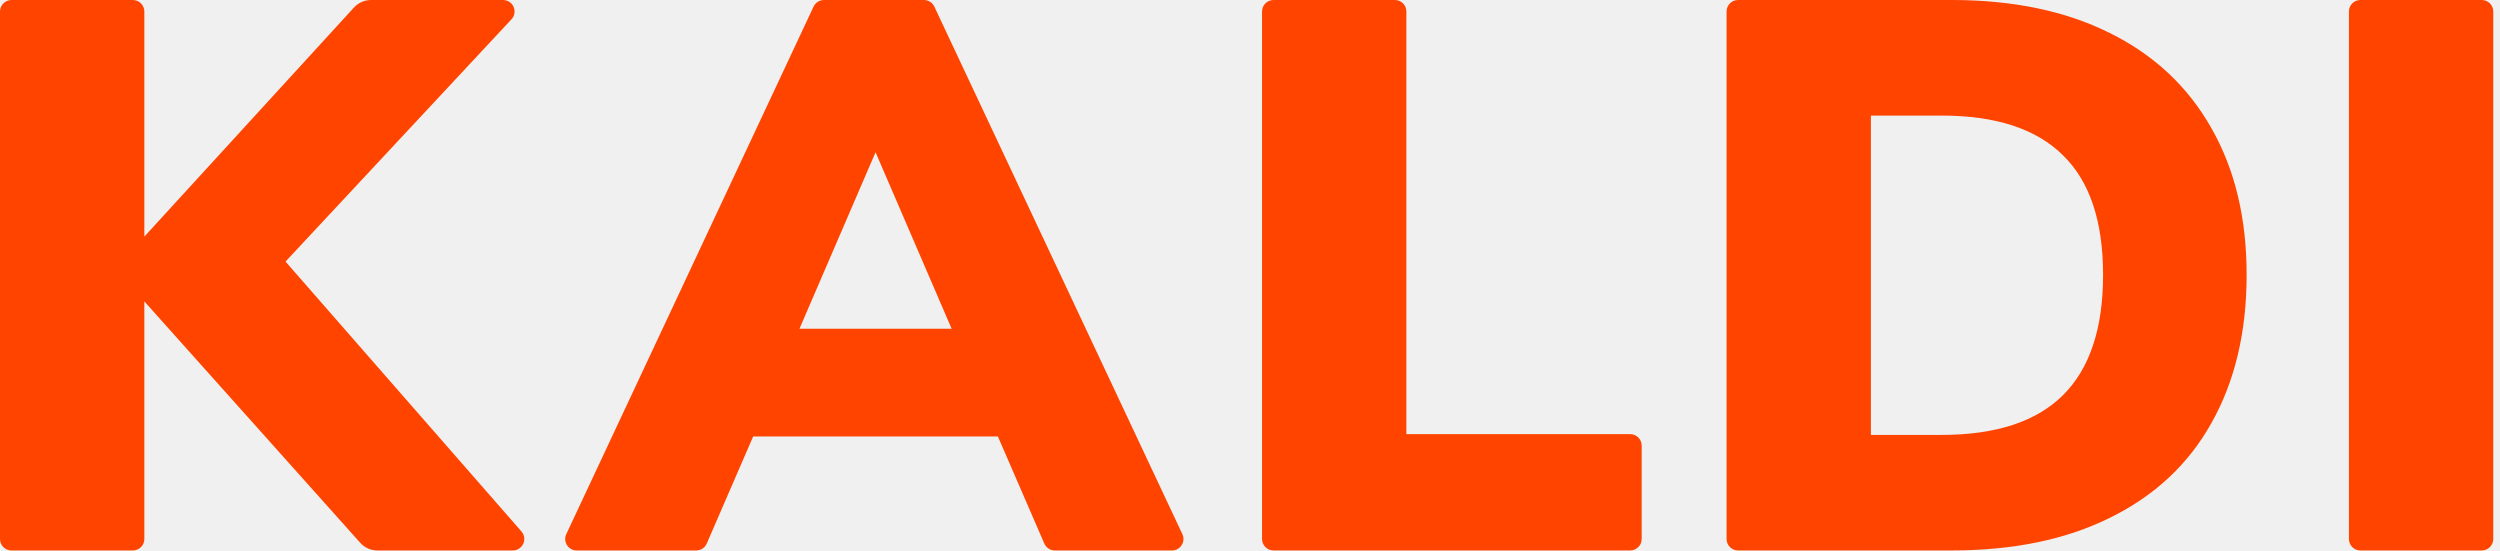
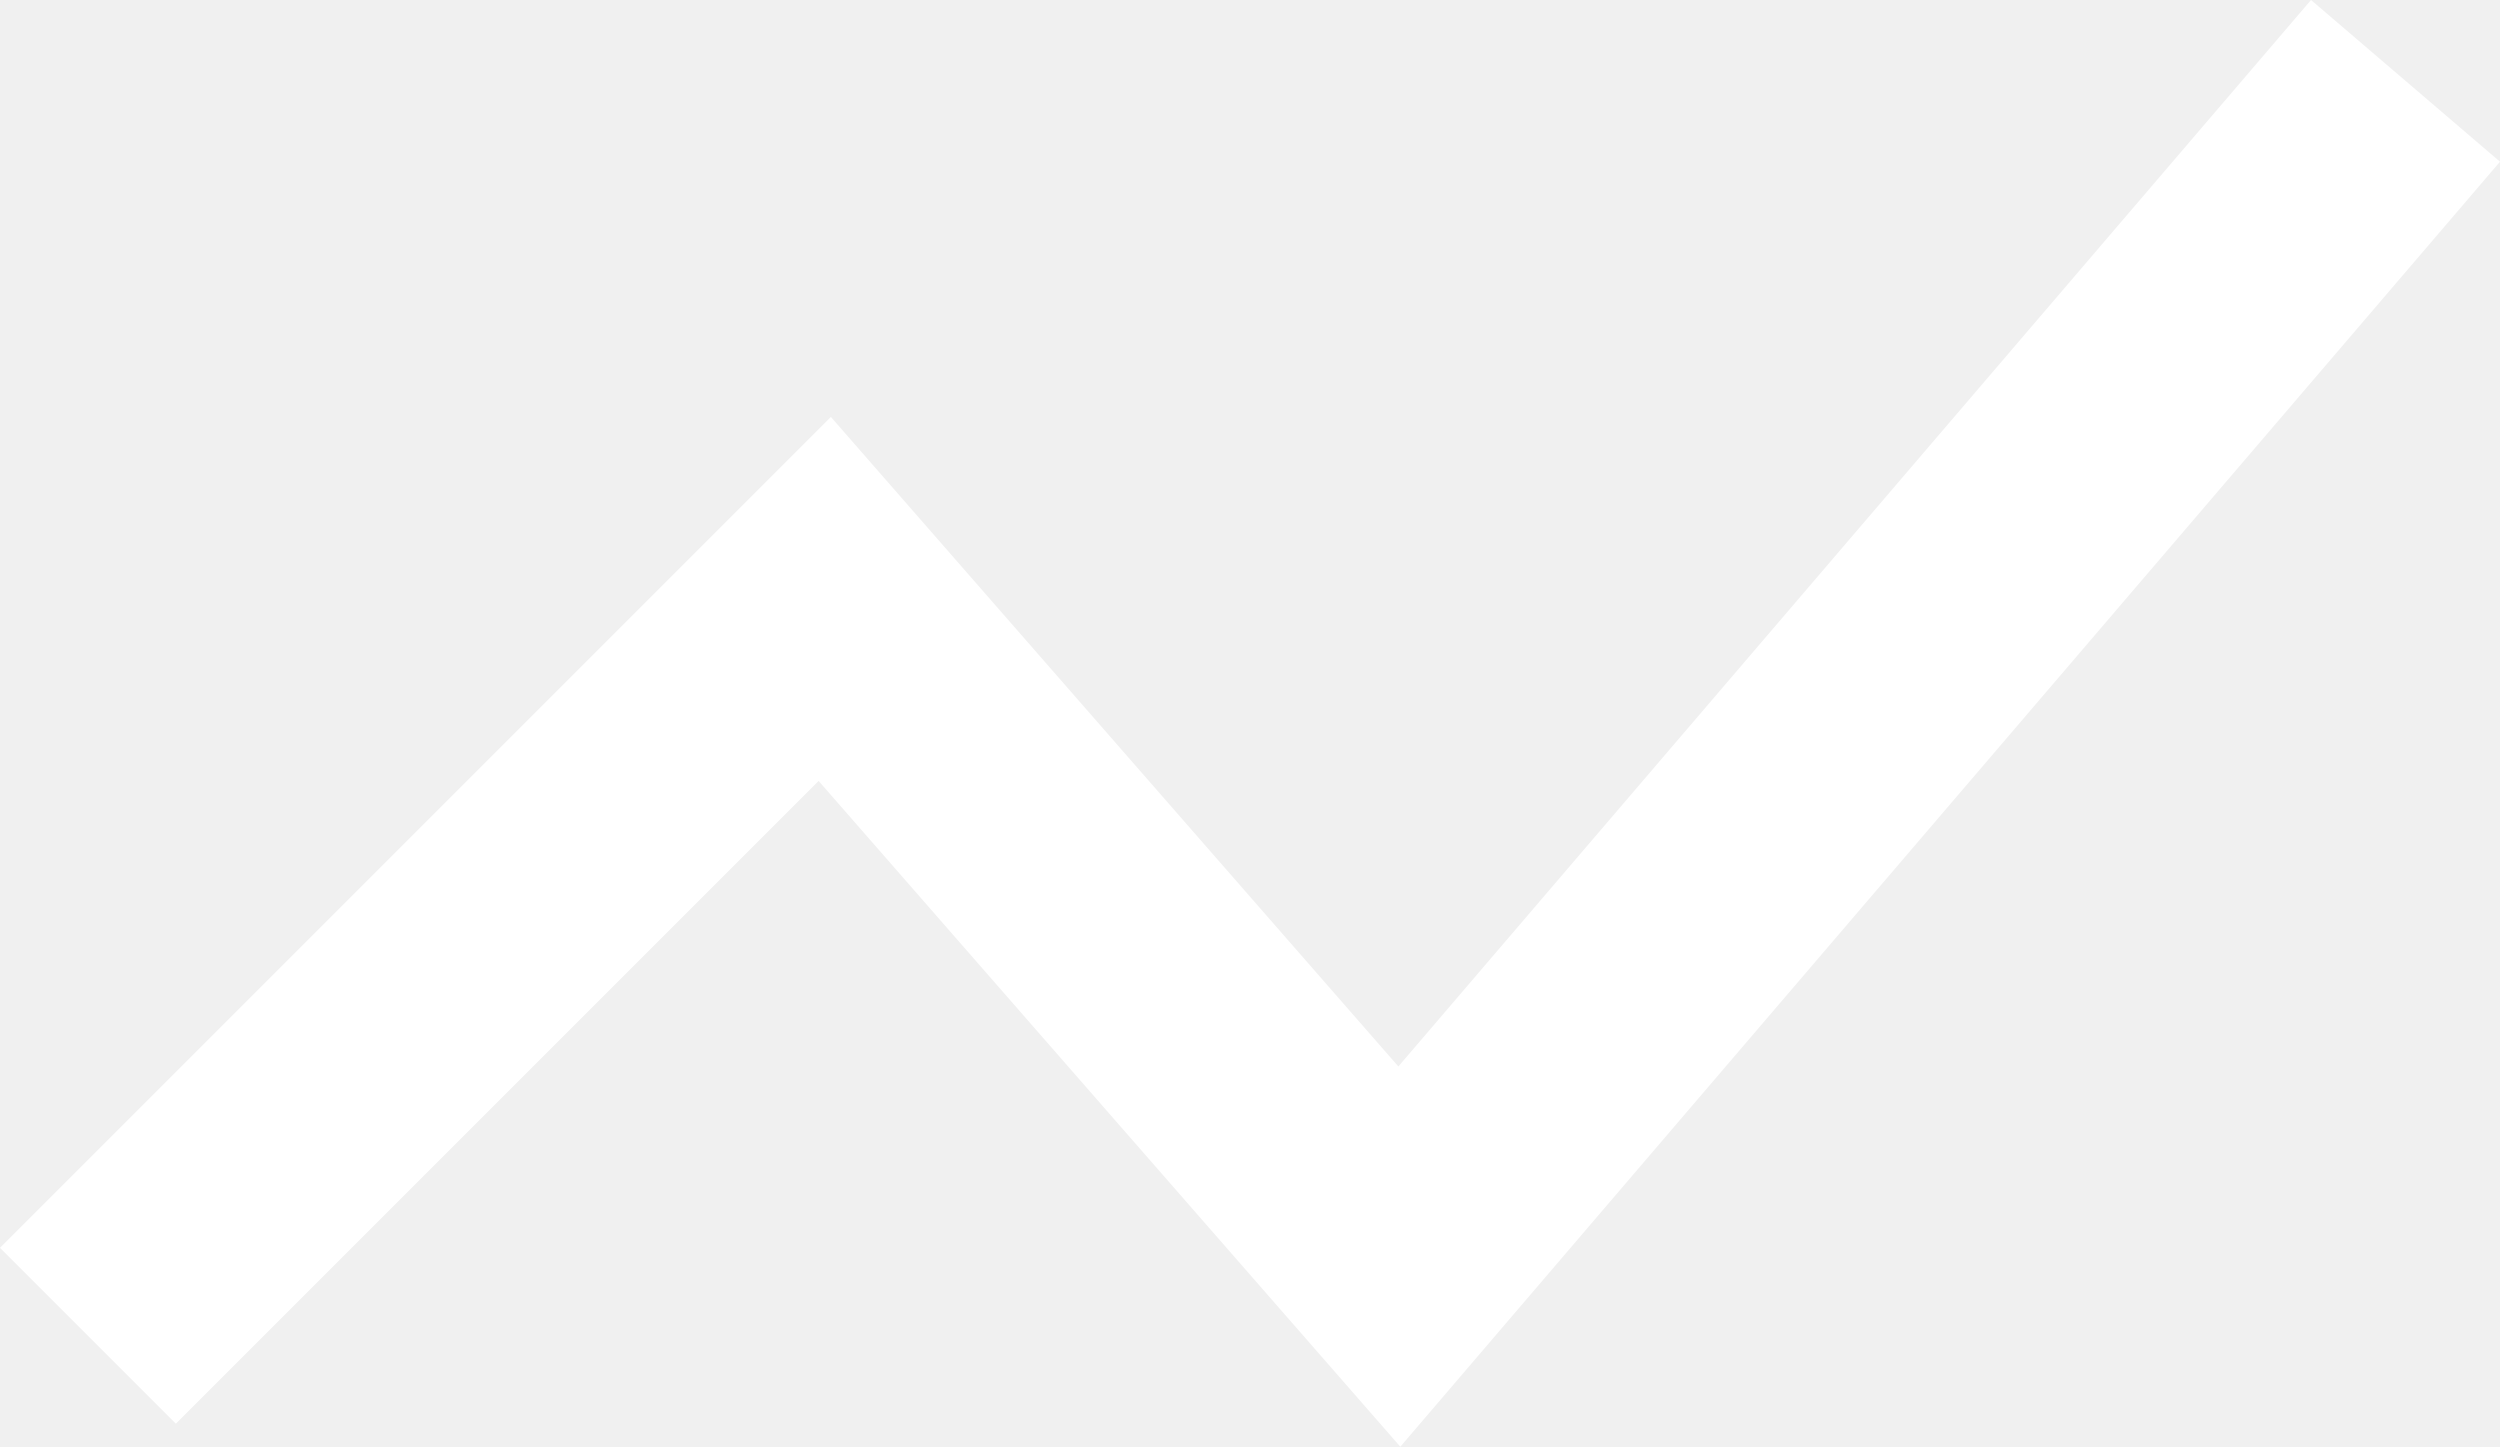
- <svg xmlns="http://www.w3.org/2000/svg" xmlns:xlink="http://www.w3.org/1999/xlink" viewBox="0 0 109 24">
-   <g transform="translate(-1470)">
-     <g style="mix-blend-mode:normal" transform="translate(1470)" fill="#f40">
-       <use xlink:href="#b" style="mix-blend-mode:normal" />
-       <use xlink:href="#c" style="mix-blend-mode:normal" />
-       <use xlink:href="#d" style="mix-blend-mode:normal" />
-       <use xlink:href="#e" style="mix-blend-mode:normal" />
-       <use xlink:href="#f" style="mix-blend-mode:normal" />
-     </g>
-   </g>
+ <svg xmlns="http://www.w3.org/2000/svg" width="110.568" height="63.985" viewBox="0 0 110.568 63.985">
  <defs>
-     <path id="b" d="M22.735 23.171c.283.323.053.829-.376.829h-5.907c-.285 0-.556-.121-.745-.333l-9.414-10.526v10.36c0 .276-.224.5-.5.5h-5.293c-.276 0-.5-.224-.5-.5v-23c0-.276.224-.5.5-.5h5.293c.276 0 .5.224.5.5v9.815l9.141-9.99c.19-.207.457-.325.738-.325h5.762c.437 0 .664.521.366.841l-9.851 10.563 10.287 11.767z" />
-     <path id="c" d="M45.991 24c-.199 0-.38-.118-.459-.301l-2.024-4.669h-10.67l-2.024 4.669c-.079.183-.259.301-.459.301h-5.212c-.366 0-.608-.381-.453-.712l10.782-23c.082-.176.259-.288.453-.288h4.358c.194 0 .37.112.453.287l10.815 23c.156.332-.086.713-.452.713h-5.108zm-11.135-9.668h6.635l-3.317-7.694-3.317 7.694z" />
-     <path id="d" d="M55.525 24c-.276 0-.5-.224-.5-.5v-23c0-.276.224-.5.5-.5h5.293c.276 0 .5.224.5.5v18.428h9.759c.276 0 .5.224.5.5v4.072c0 .276-.224.5-.5.5h-15.552z" />
-     <path id="e" d="M75.279.5c0-.276.224-.5.5-.5h9.315c2.667 0 4.959.477 6.874 1.43 1.938.953 3.42 2.338 4.446 4.153 1.026 1.793 1.539 3.926 1.539 6.4 0 2.496-.513 4.652-1.539 6.468-1.003 1.793-2.474 3.166-4.412 4.119-1.915.953-4.218 1.43-6.908 1.43h-9.315c-.276 0-.5-.224-.5-.5v-23zm9.37 18.462c2.371 0 4.138-.579 5.301-1.736 1.163-1.157 1.744-2.905 1.744-5.242 0-2.338-.581-4.074-1.744-5.209-1.163-1.157-2.93-1.736-5.301-1.736h-3.078v13.923h3.078z" />
-     <path id="f" d="M102.913 24c-.276 0-.5-.224-.5-.5v-23c0-.276.224-.5.5-.5h5.293c.276 0 .5.224.5.5v23c0 .276-.224.5-.5.5h-5.293z" />
+     <style>
+       .cls-1 {
+         fill: none;
+         stroke: #fff;
+         stroke-width: 11px;
+       }
+     </style>
  </defs>
+   <path id="Path_3" data-name="Path 3" class="cls-1" d="M179,427.681l32.587-32.587L237,424.181l44.5-52" transform="translate(-175.111 -368.605)" />
</svg>
